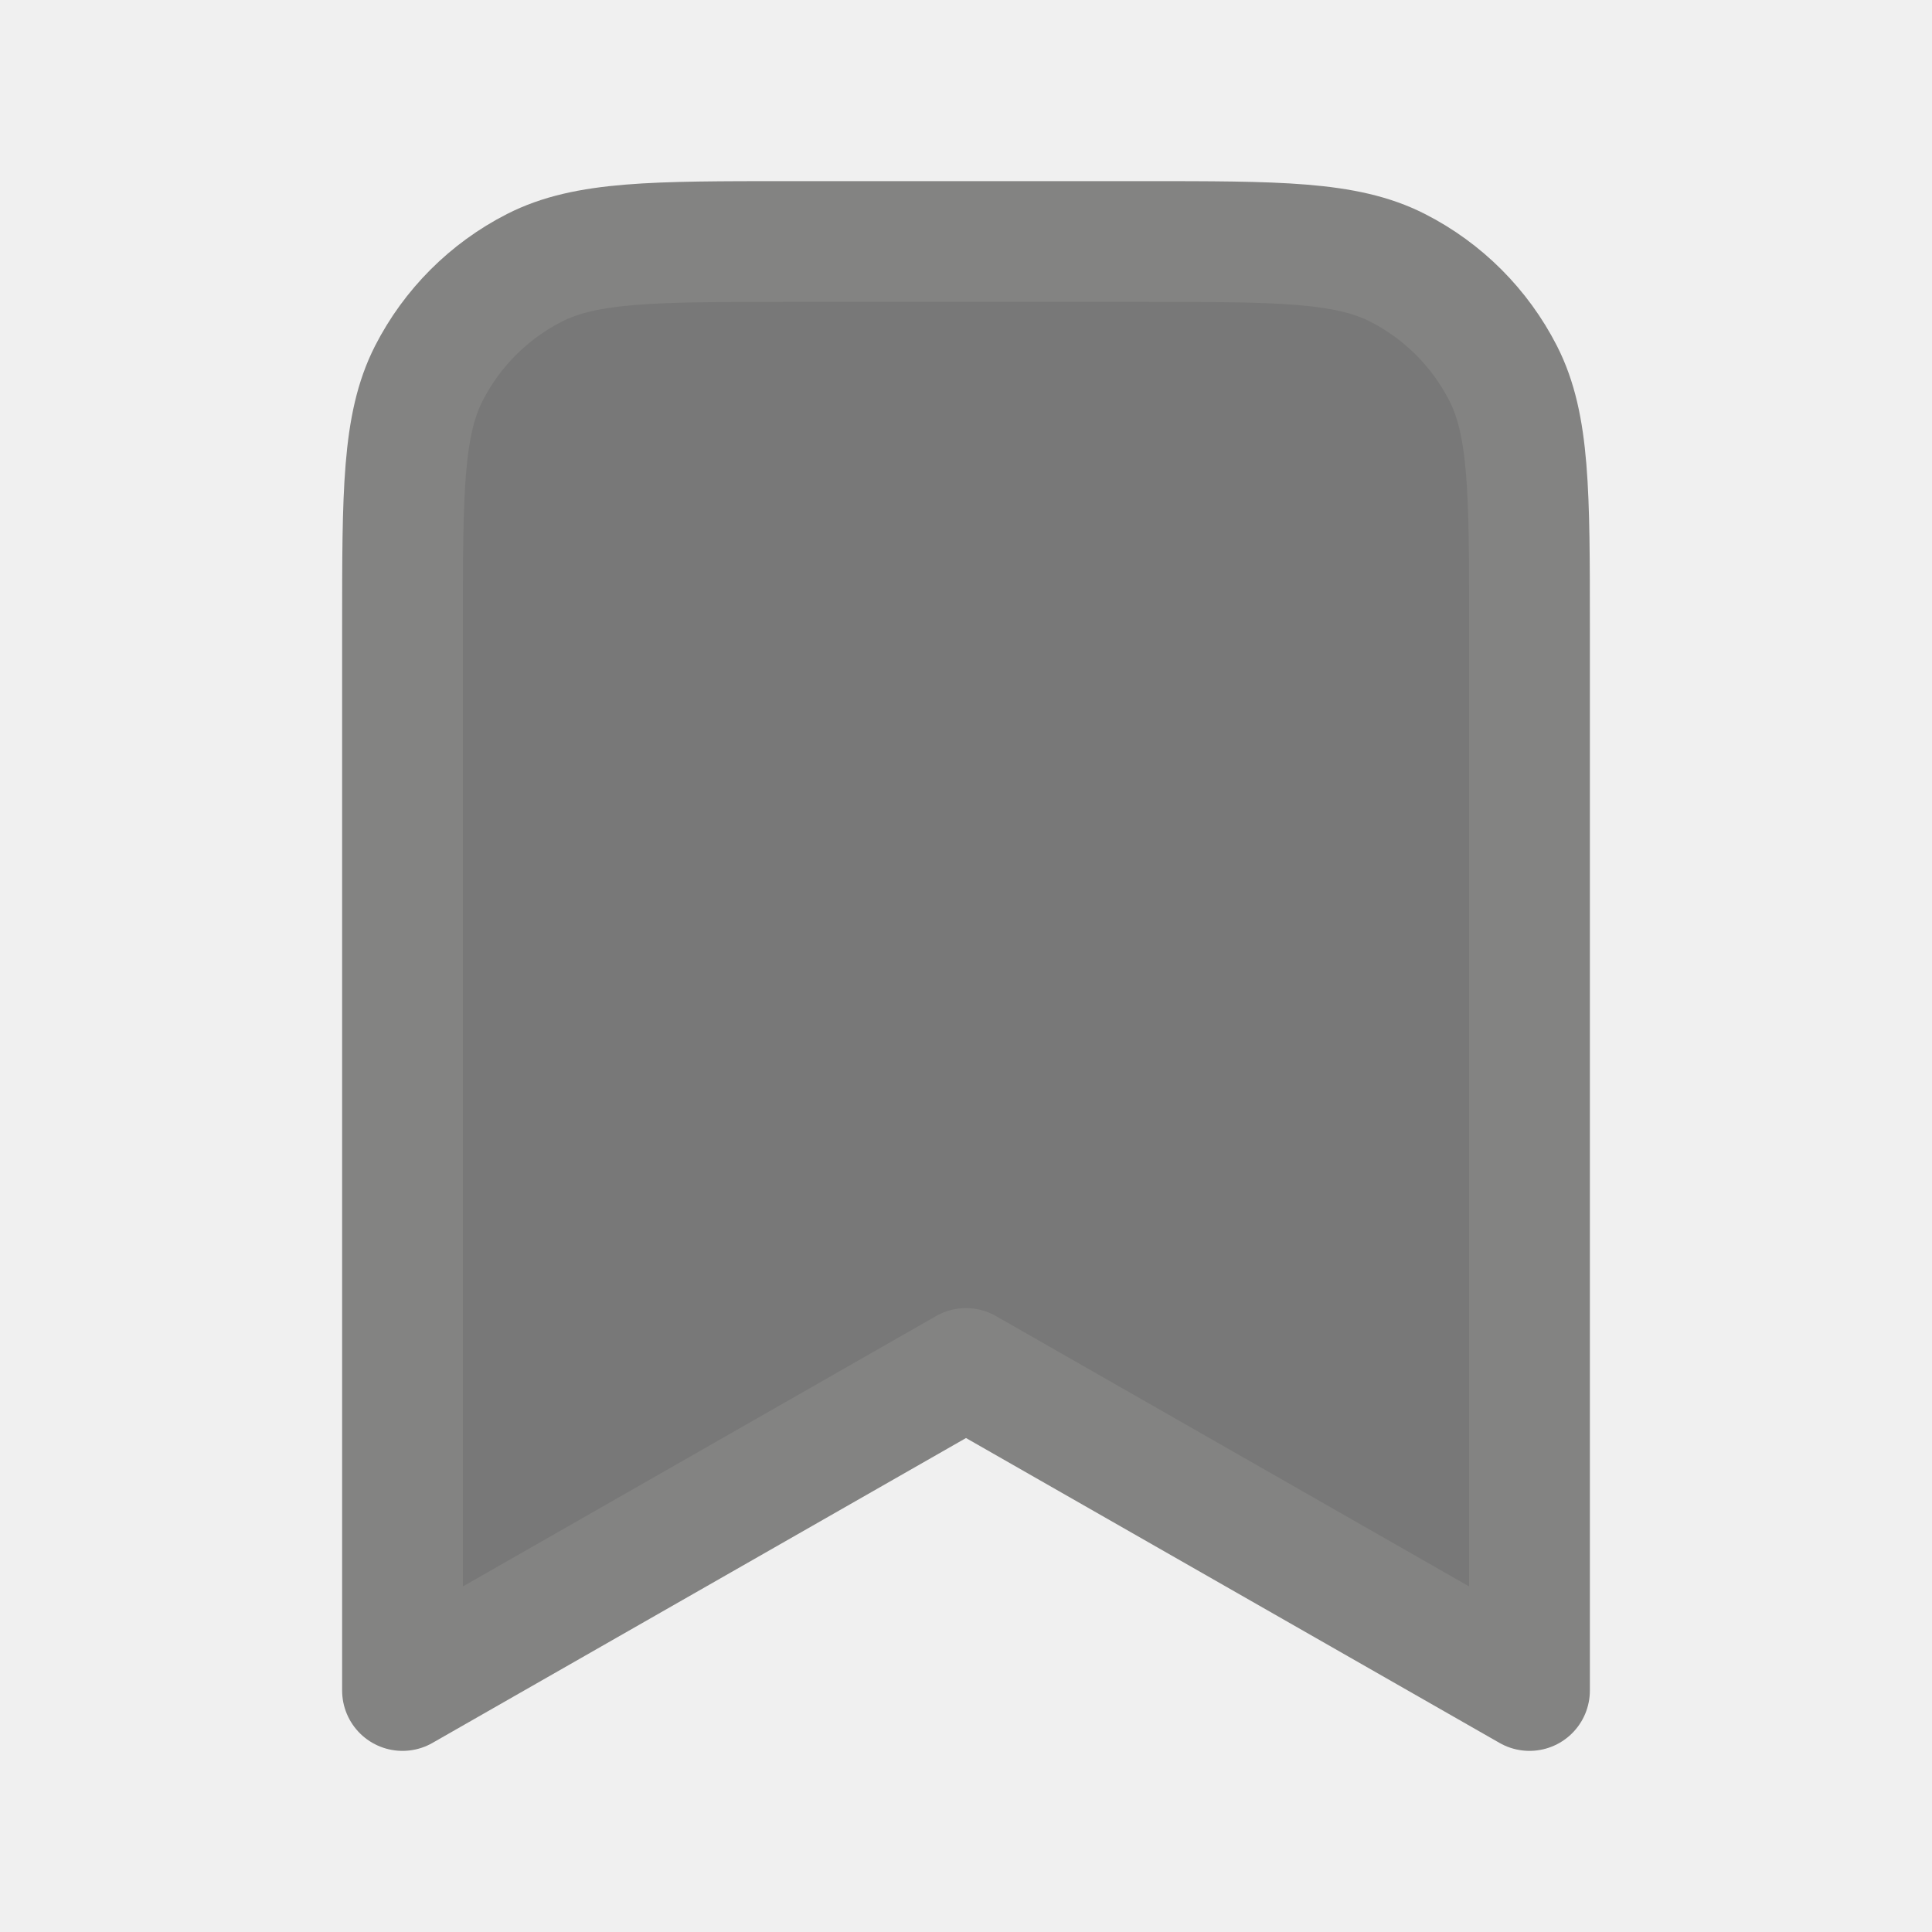
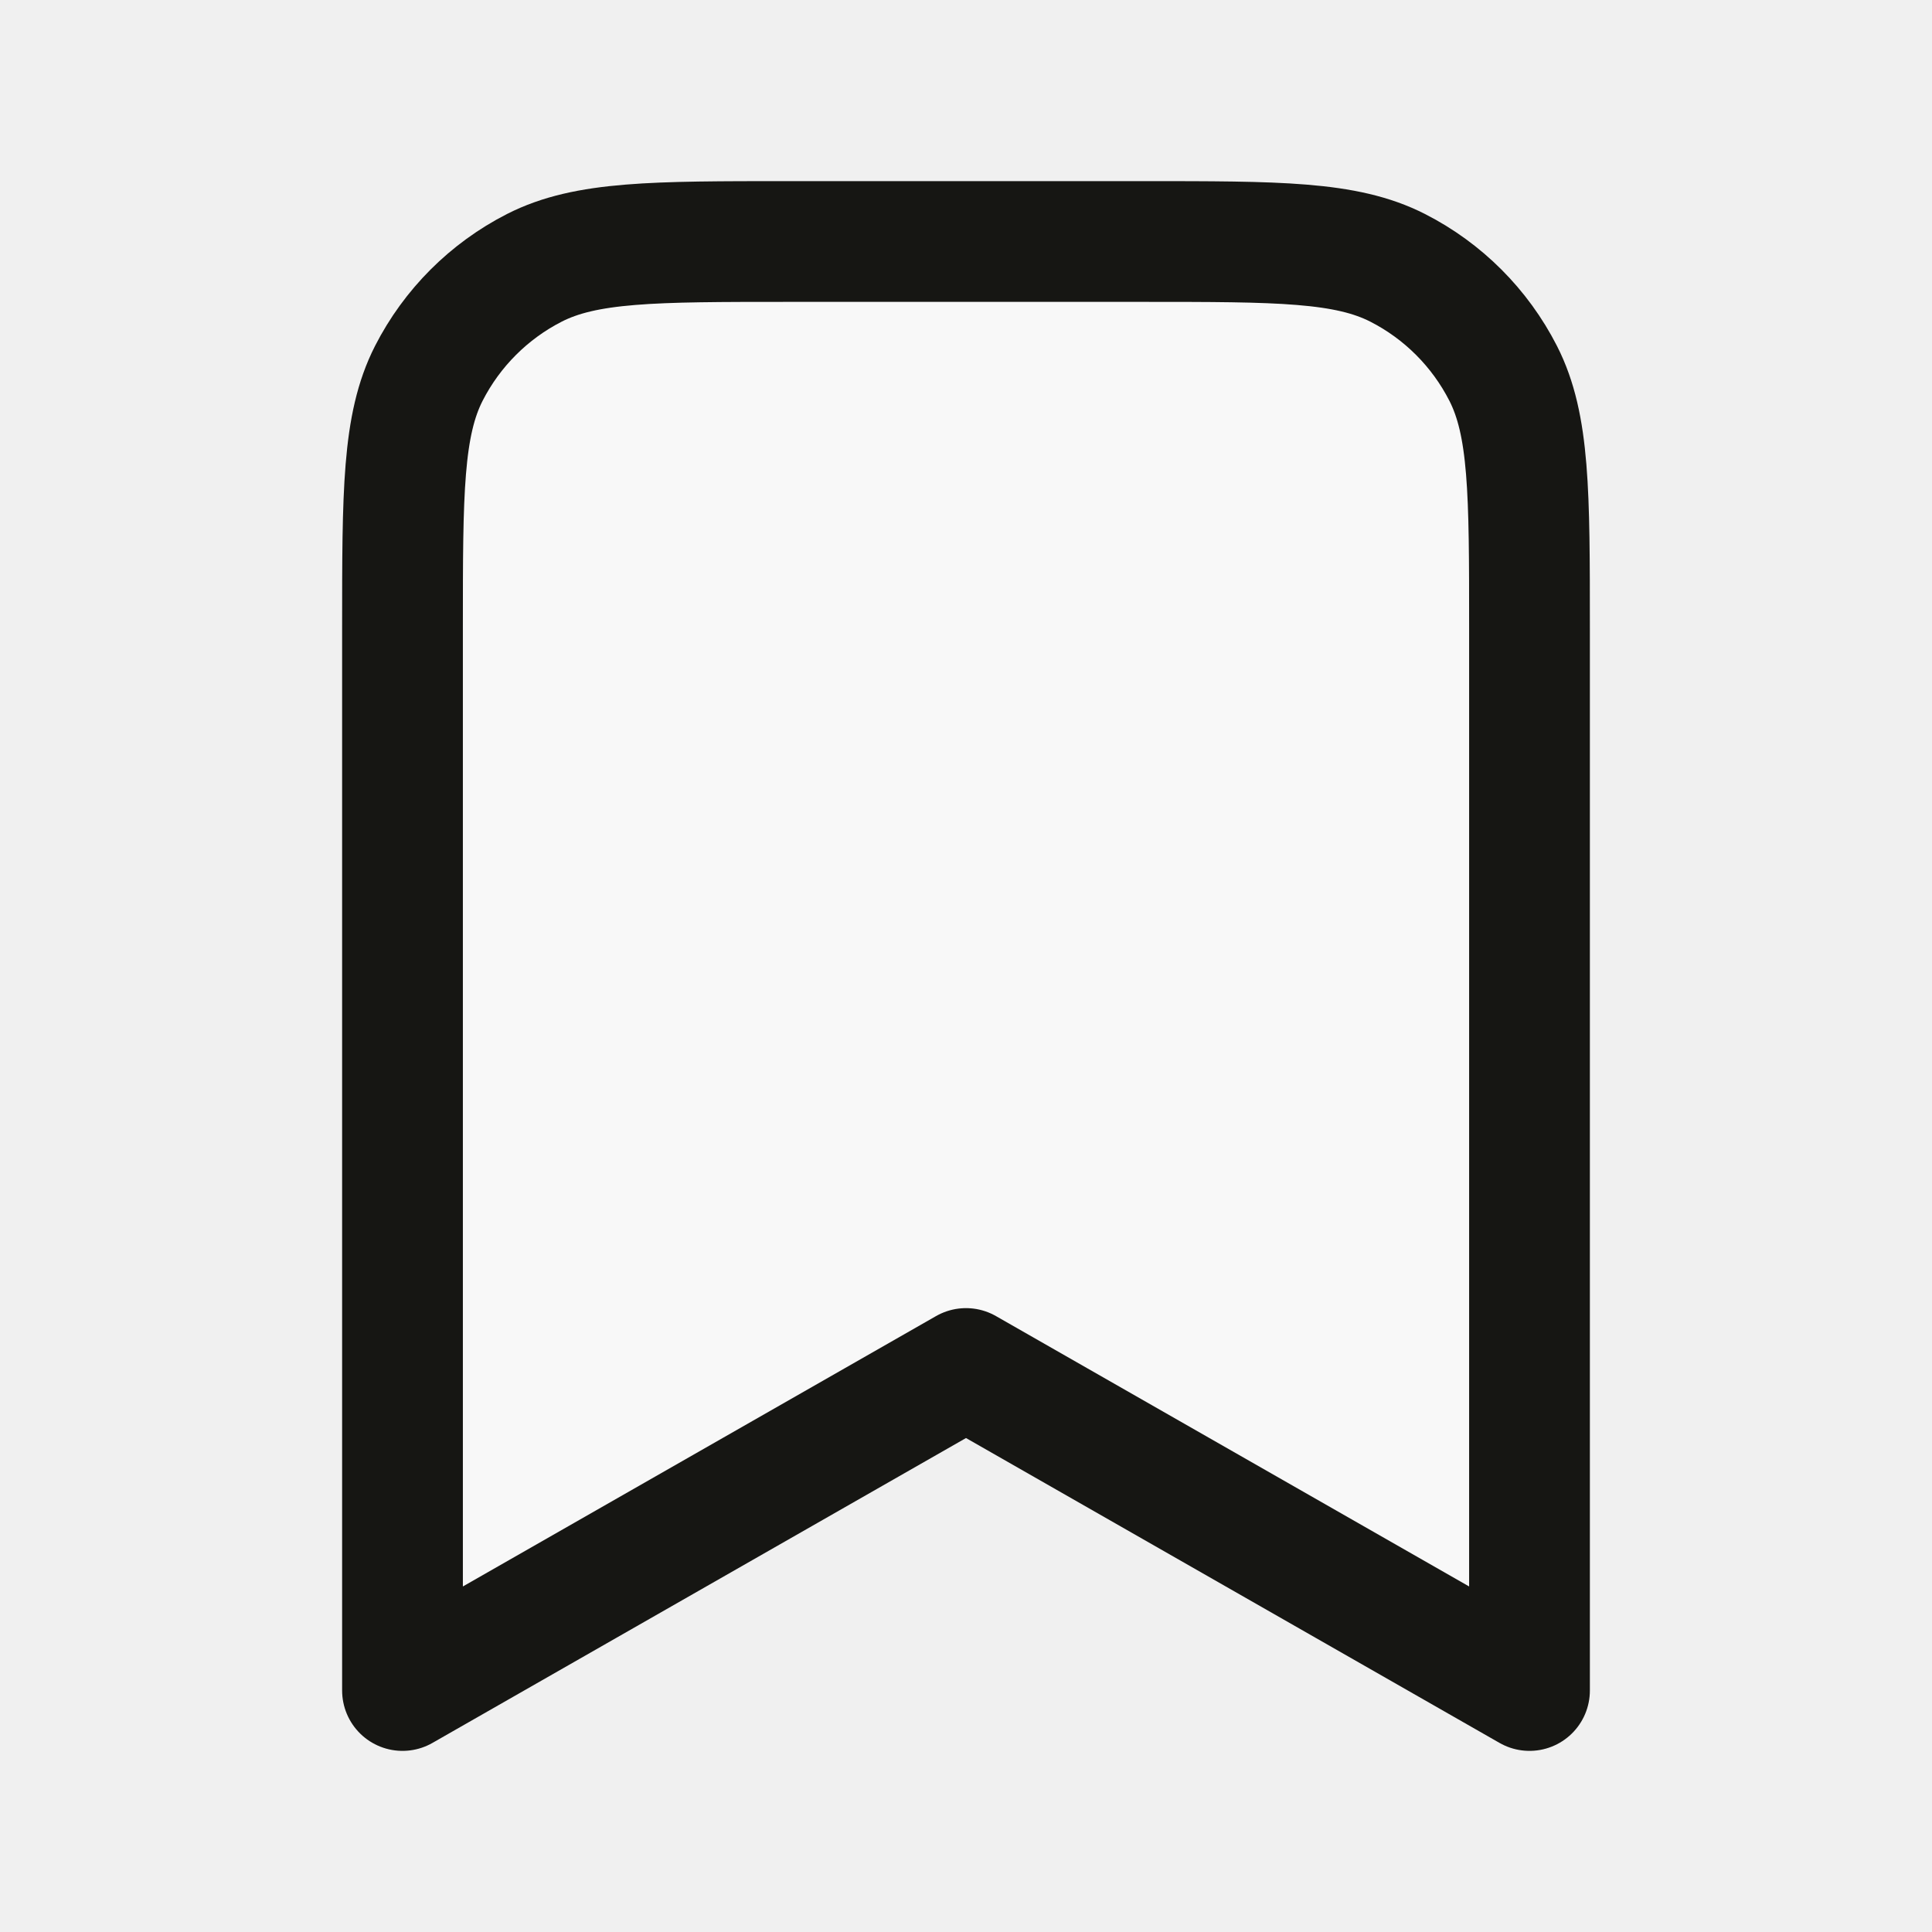
- <svg xmlns="http://www.w3.org/2000/svg" width="24" height="24" viewBox="0 0 24 24" fill-opacity="white" opacity="0.5">
+ <svg xmlns="http://www.w3.org/2000/svg" width="24" height="24" viewBox="0 0 24 24" fill="white" fill-opacity="0.5">
  <path d="M5 7.8C5 6.12 5 5.28 5.327 4.638C5.615 4.074 6.074 3.615 6.638 3.327C7.28 3 8.12 3 9.8 3H14.2C15.88 3 16.72 3 17.362 3.327C17.927 3.615 18.385 4.074 18.673 4.638C19 5.28 19 6.12 19 7.8V21L12 17L5 21V7.8Z" stroke="#161613" stroke-width="1.5" stroke-linecap="round" stroke-linejoin="round" />
</svg>
